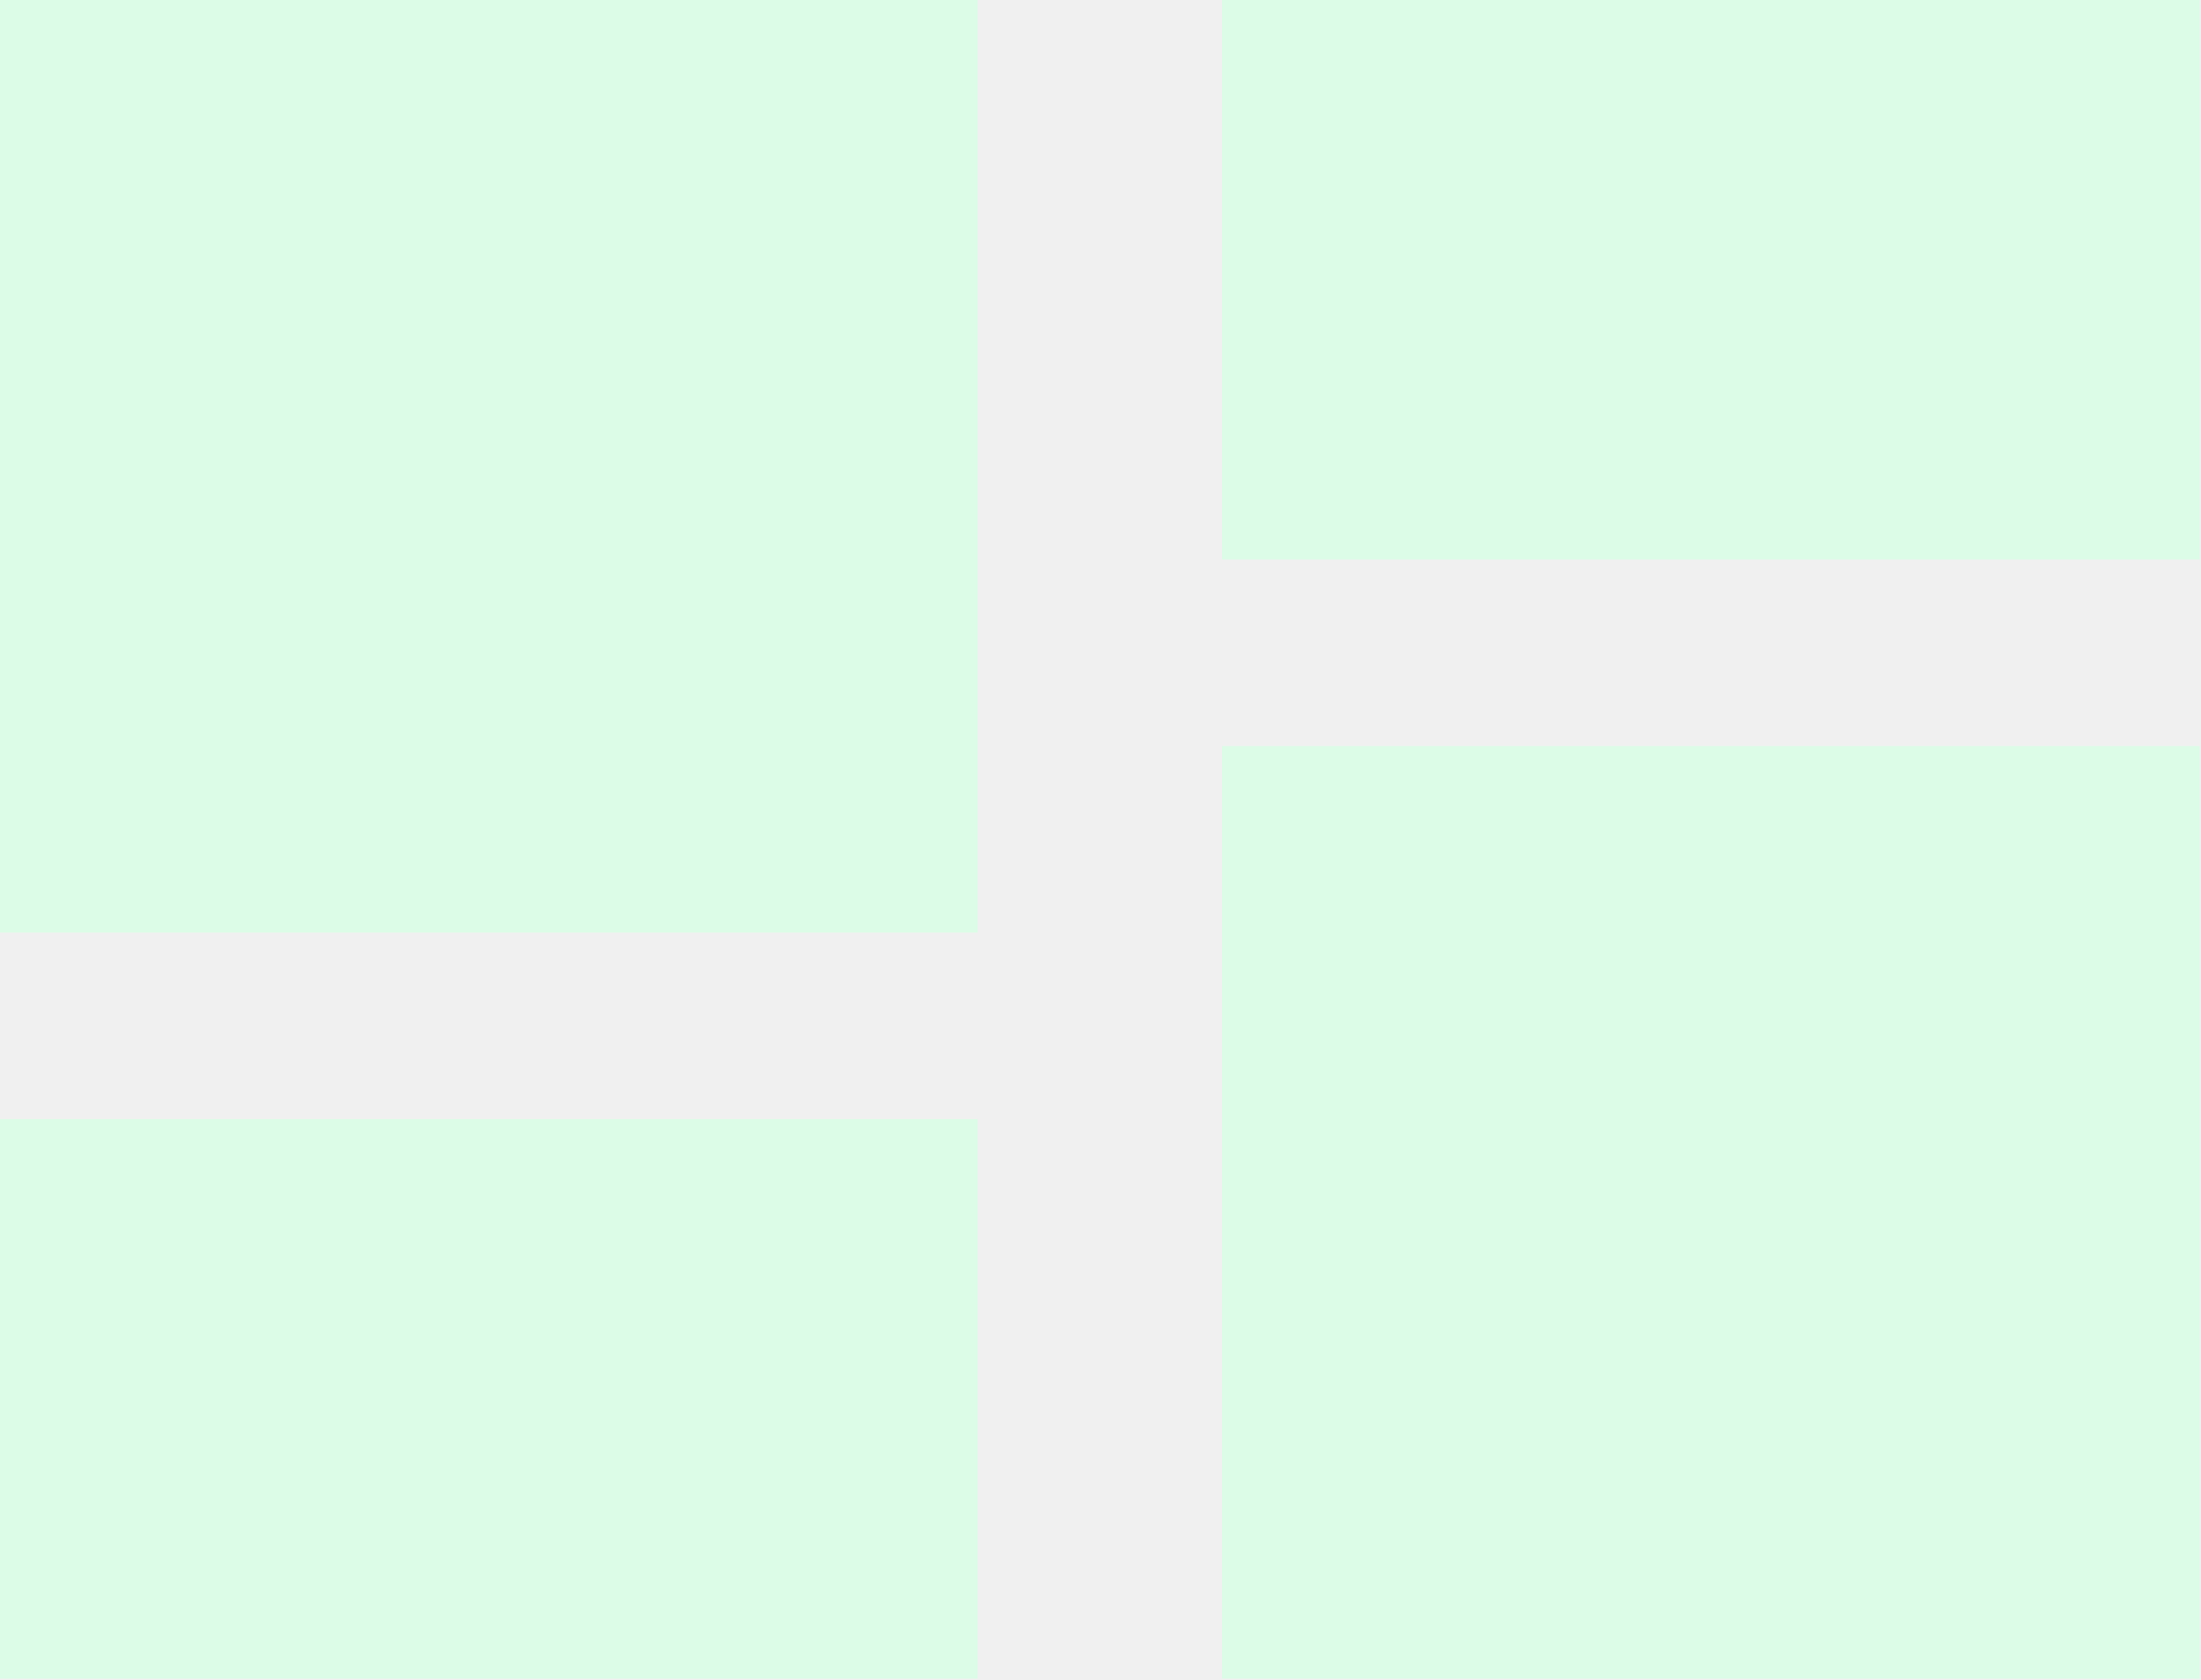
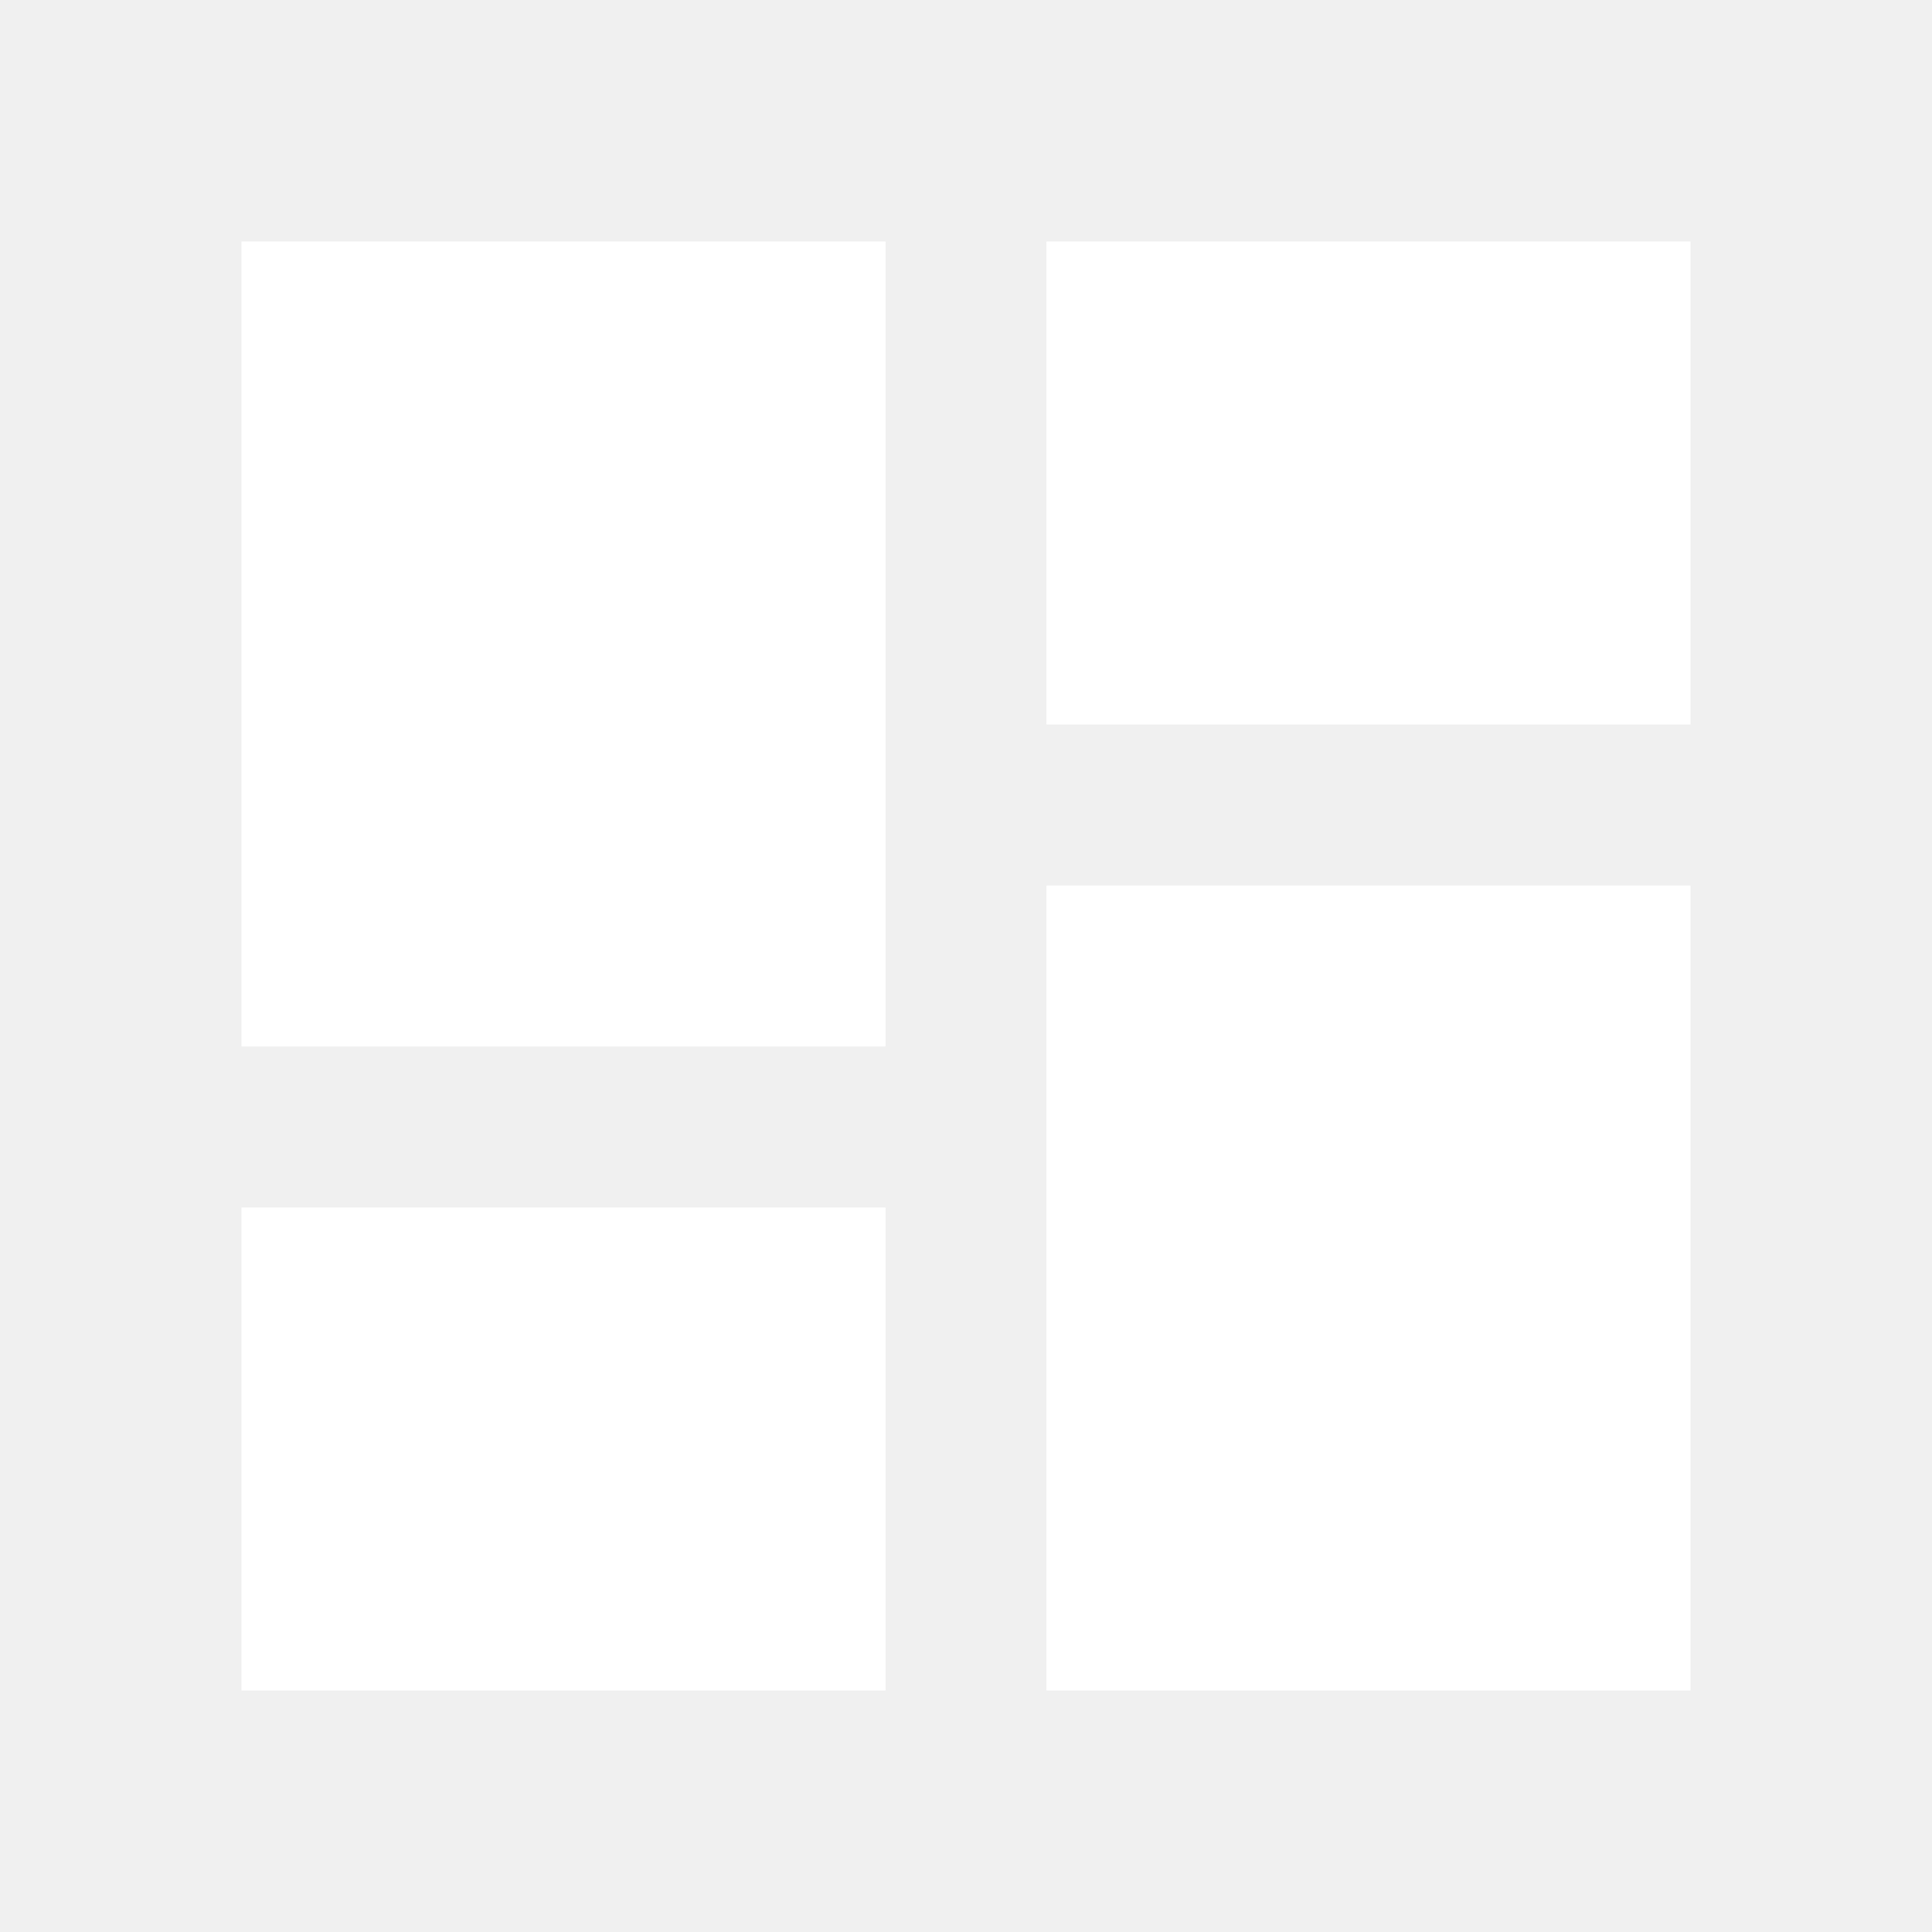
- <svg xmlns="http://www.w3.org/2000/svg" width="418" height="319" viewBox="0 0 418 319" fill="none">
-   <path d="M232.083 0V106.25H417.75V0M232.083 318.75H417.75V141.667H232.083M0 318.75H185.667V212.5H0M0 177.083H185.667V0H0V177.083Z" fill="#DCFCE7" />
+ <svg xmlns="http://www.w3.org/2000/svg" version="1.1" width="24px" height="24px" viewBox="0,0,256,256">
+   <g fill="#ffffff" fill-rule="nonzero" stroke="none" stroke-width="1" stroke-linecap="butt" stroke-linejoin="miter" stroke-miterlimit="10" stroke-dasharray="" stroke-dashoffset="0" font-family="none" font-weight="none" font-size="none" text-anchor="none" style="mix-blend-mode: normal">
+     <g transform="scale(10.66667,10.66667)">
+       <path d="M13,3v6h8v-6M13,21h8v-10h-8M3,21h8v-6h-8M3,13h8v-10h-8z" />
+     </g>
+   </g>
</svg>
